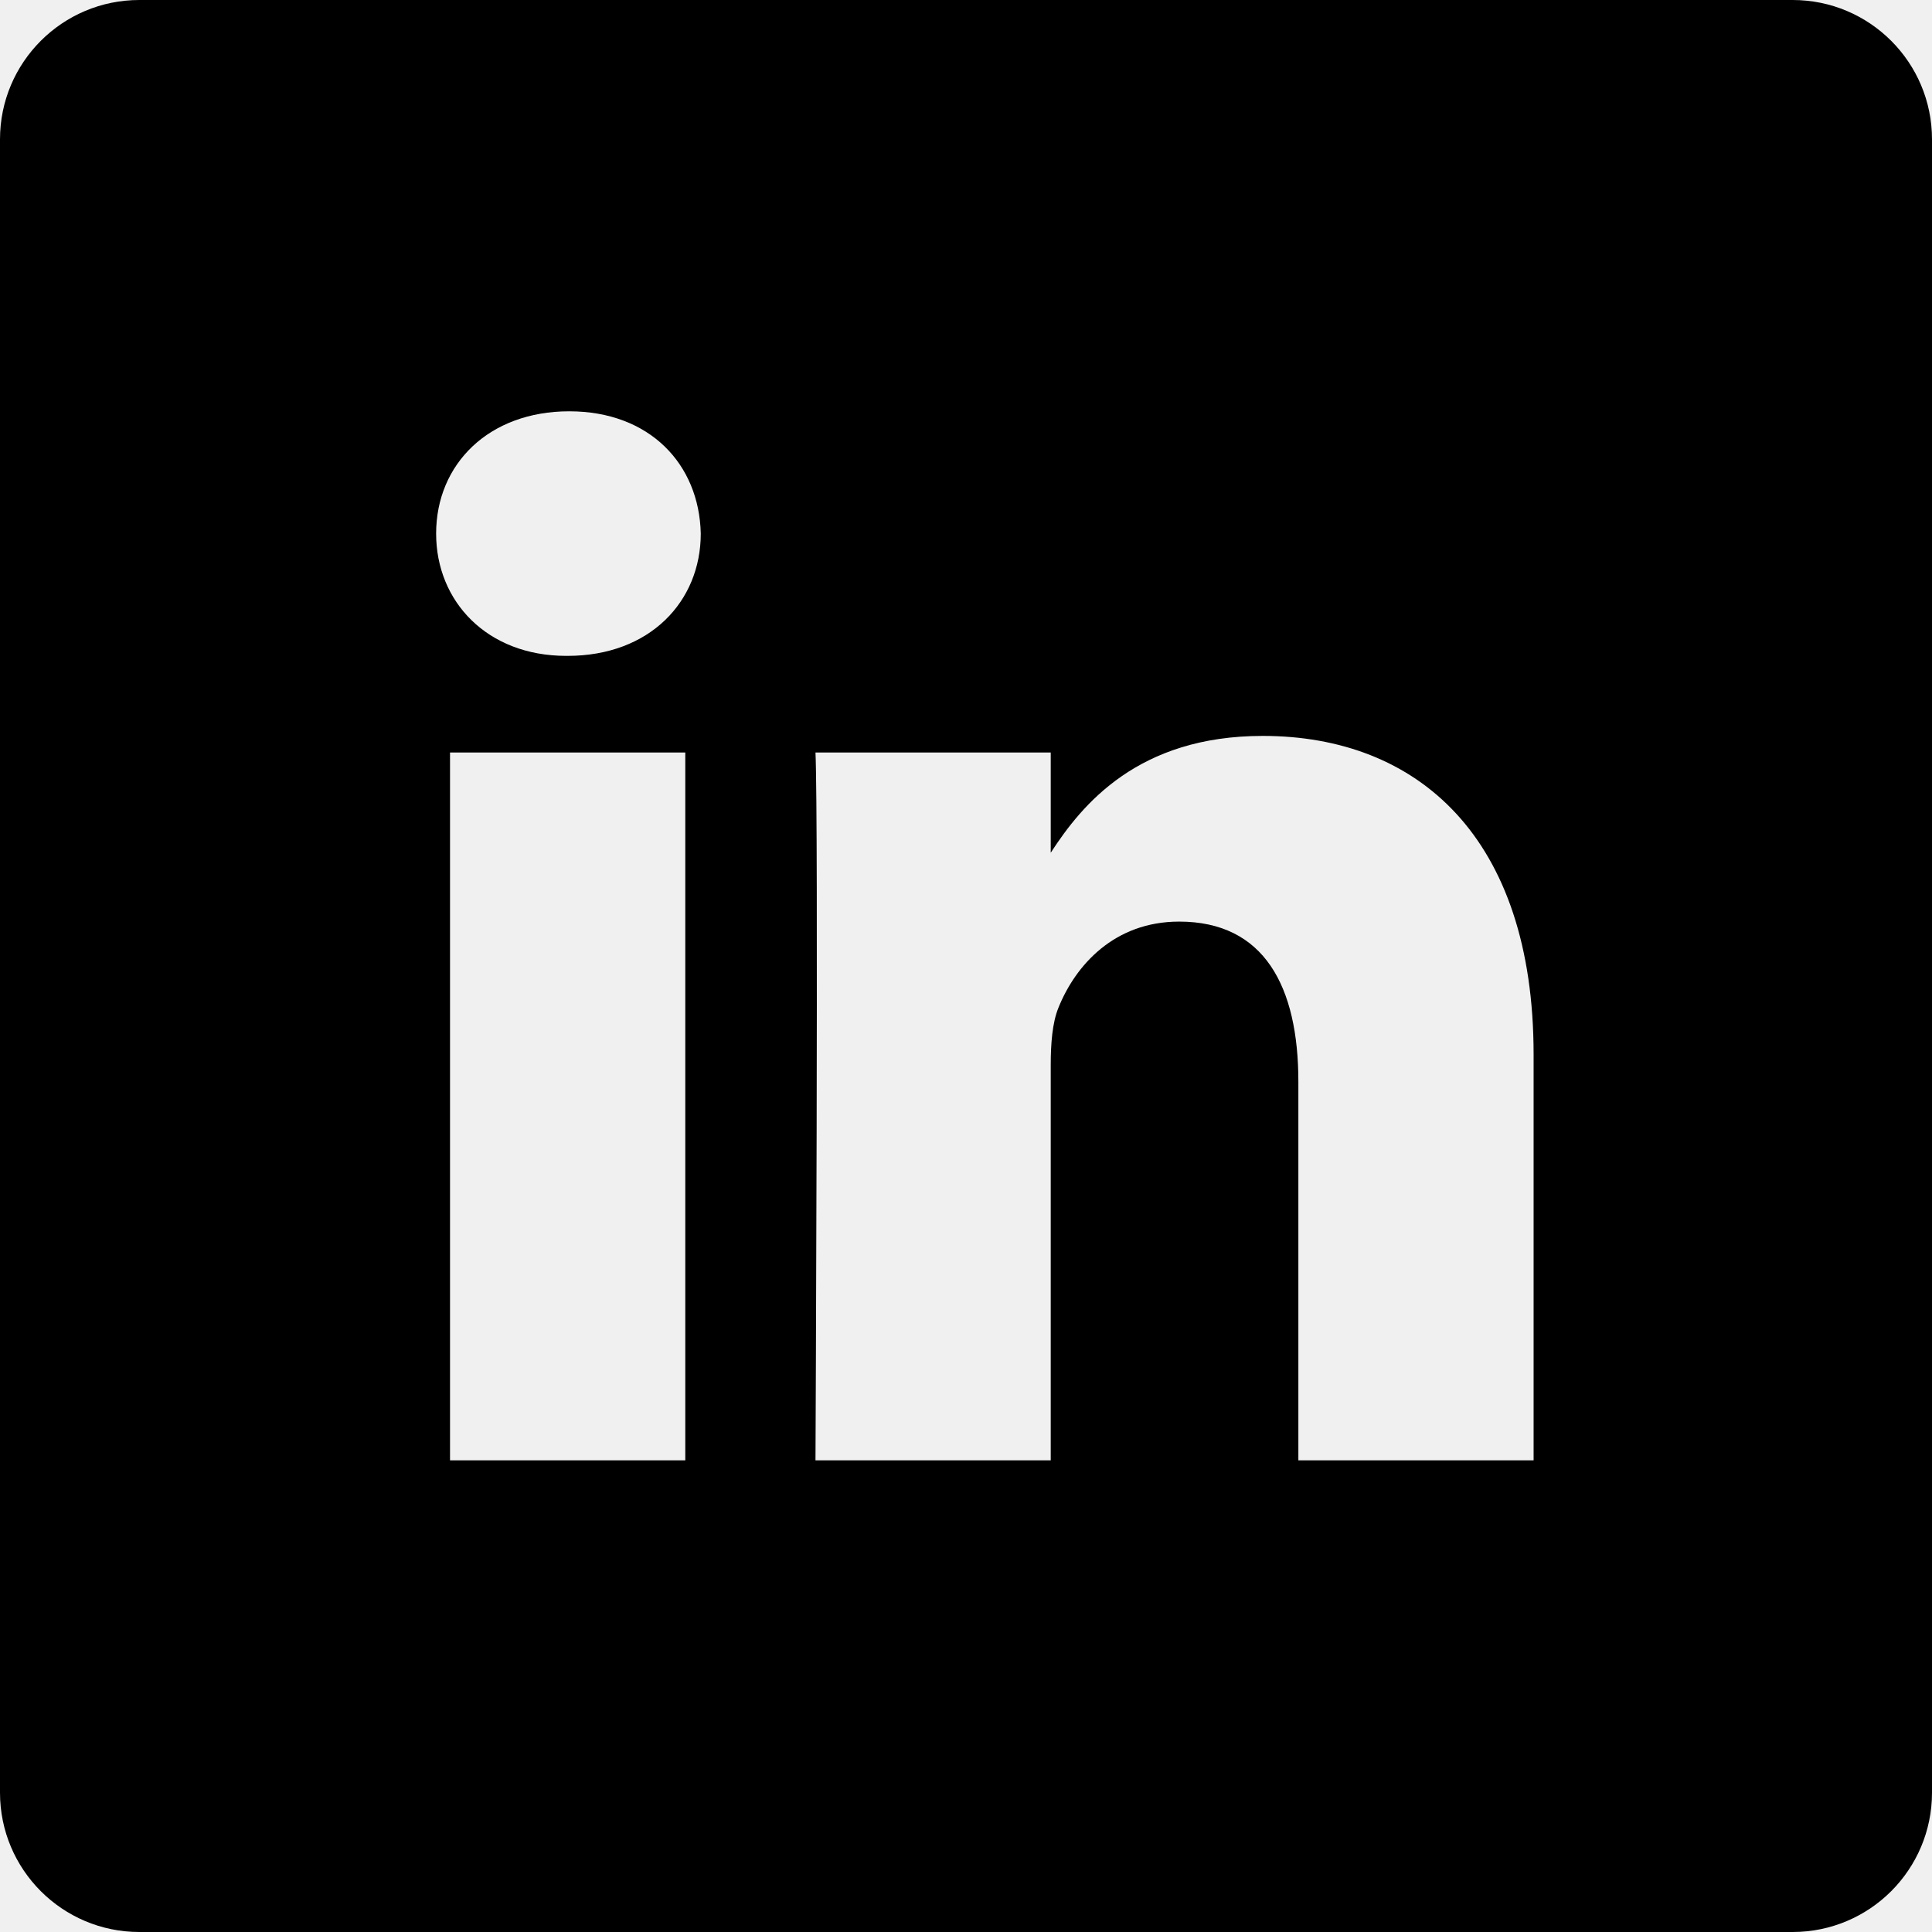
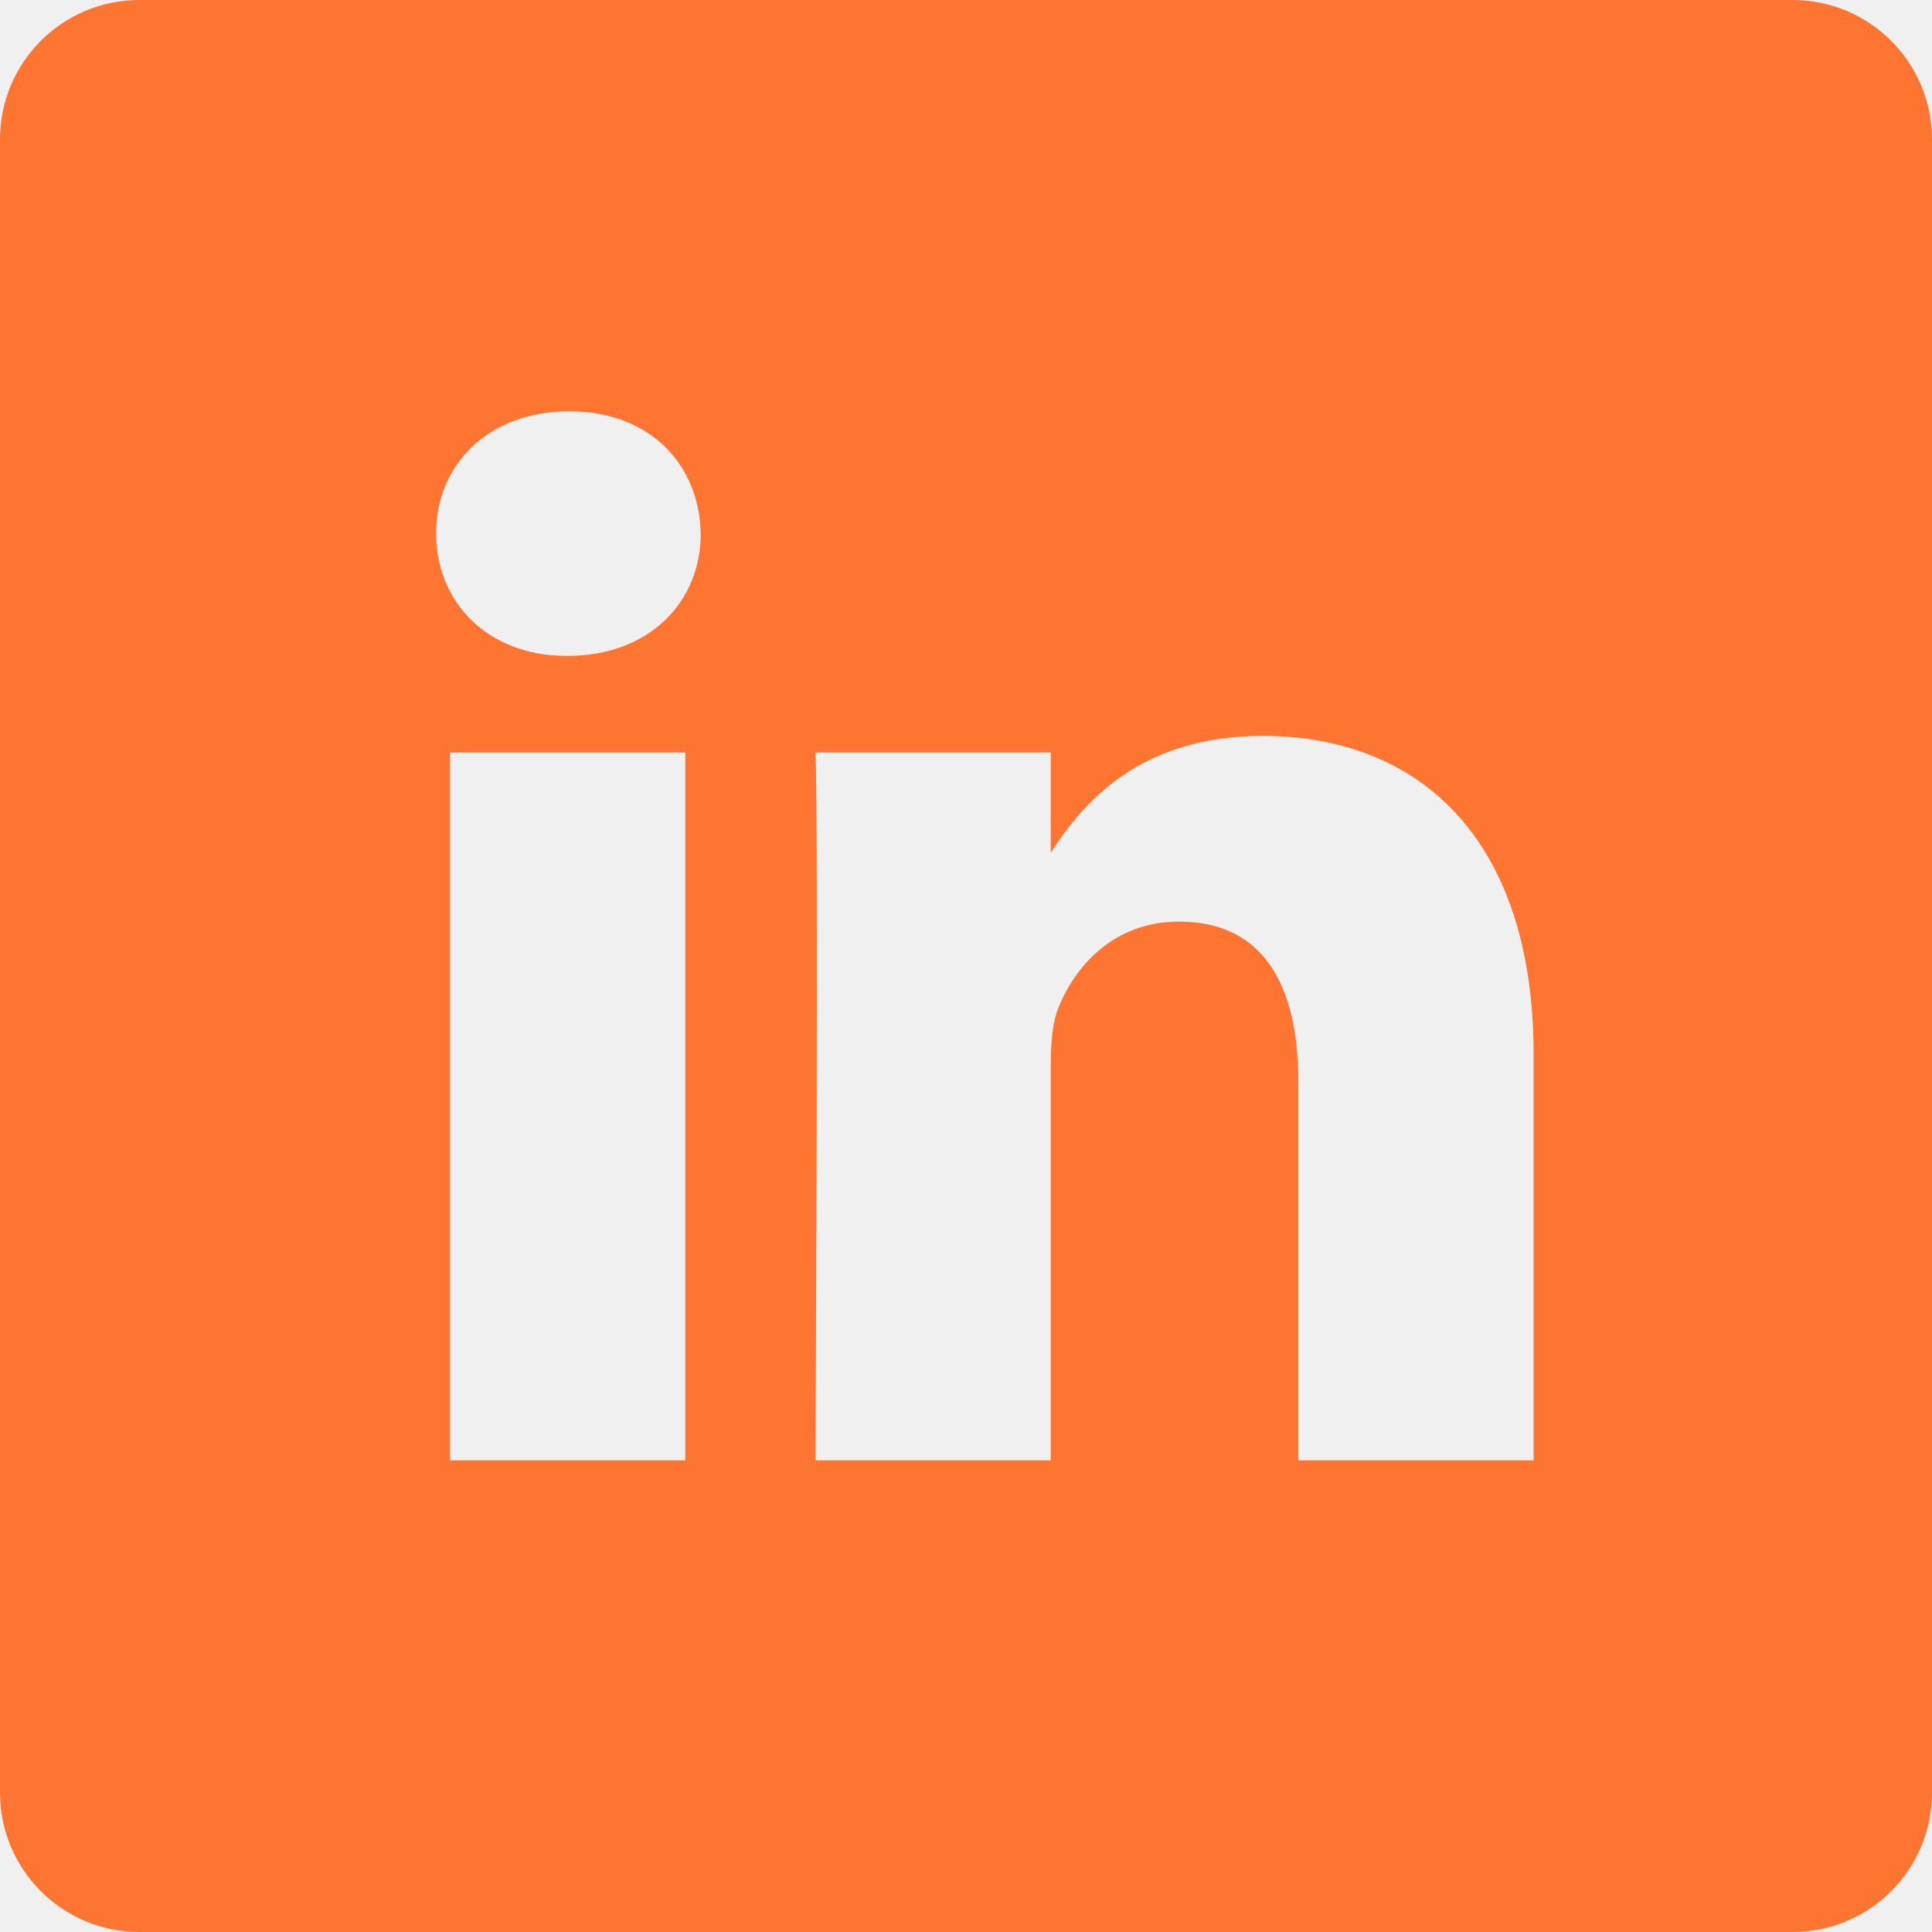
- <svg xmlns="http://www.w3.org/2000/svg" height="512pt" viewBox="0 0 512 512" width="512pt">
-   <path d="m475.074 0h-438.148c-20.395 0-36.926 16.531-36.926 36.926v438.148c0 20.395 16.531 36.926 36.926 36.926h438.148c20.395 0 36.926-16.531 36.926-36.926v-438.148c0-20.395-16.531-36.926-36.926-36.926zm-293.465 387h-62.348v-187.574h62.348zm-31.172-213.188h-.406c-20.922 0-34.453-14.402-34.453-32.402 0-18.406 13.945-32.41 35.273-32.41 21.328 0 34.453 14.004 34.859 32.41 0 18-13.531 32.402-35.273 32.402zm255.984 213.188h-62.34v-100.348c0-25.219-9.027-42.418-31.586-42.418-17.223 0-27.48 11.602-31.988 22.801-1.648 4.008-2.051 9.609-2.051 15.215v104.75h-62.344s.816-169.977 0-187.574h62.344v26.559c8.285-12.781 23.109-30.961 56.188-30.961 41.02 0 71.777 26.809 71.777 84.422zm0 0" />
+ <svg xmlns="http://www.w3.org/2000/svg" width="512" height="512" viewBox="0 0 512 512" fill="none">
+   <g clip-path="url(#clip0)">
+     <path d="M475.074 0H36.926C16.531 0 0 16.531 0 36.926V475.074C0 495.469 16.531 512 36.926 512H475.074C495.469 512 512 495.469 512 475.074V36.926C512 16.531 495.469 0 475.074 0V0ZM181.609 387H119.262V199.426H181.609V387ZM150.438 173.812H150.031C129.109 173.812 115.578 159.41 115.578 141.41C115.578 123.004 129.523 109 150.852 109C172.18 109 185.305 123.004 185.711 141.41C185.711 159.41 172.18 173.812 150.438 173.812ZM406.422 387H344.082V286.652C344.082 261.434 335.055 244.234 312.496 244.234C295.273 244.234 285.016 255.836 280.508 267.035C278.859 271.043 278.457 276.645 278.457 282.25V387H216.113C216.113 387 216.93 217.023 216.113 199.426H278.457V225.984C286.742 213.203 301.566 195.023 334.645 195.023C375.664 195.023 406.422 221.832 406.422 279.445V387Z" fill="#FD7530" />
+   </g>
+   <defs>
+     <clipPath id="clip0">
+       <rect width="512" height="512" fill="white" />
+     </clipPath>
+   </defs>
</svg>
